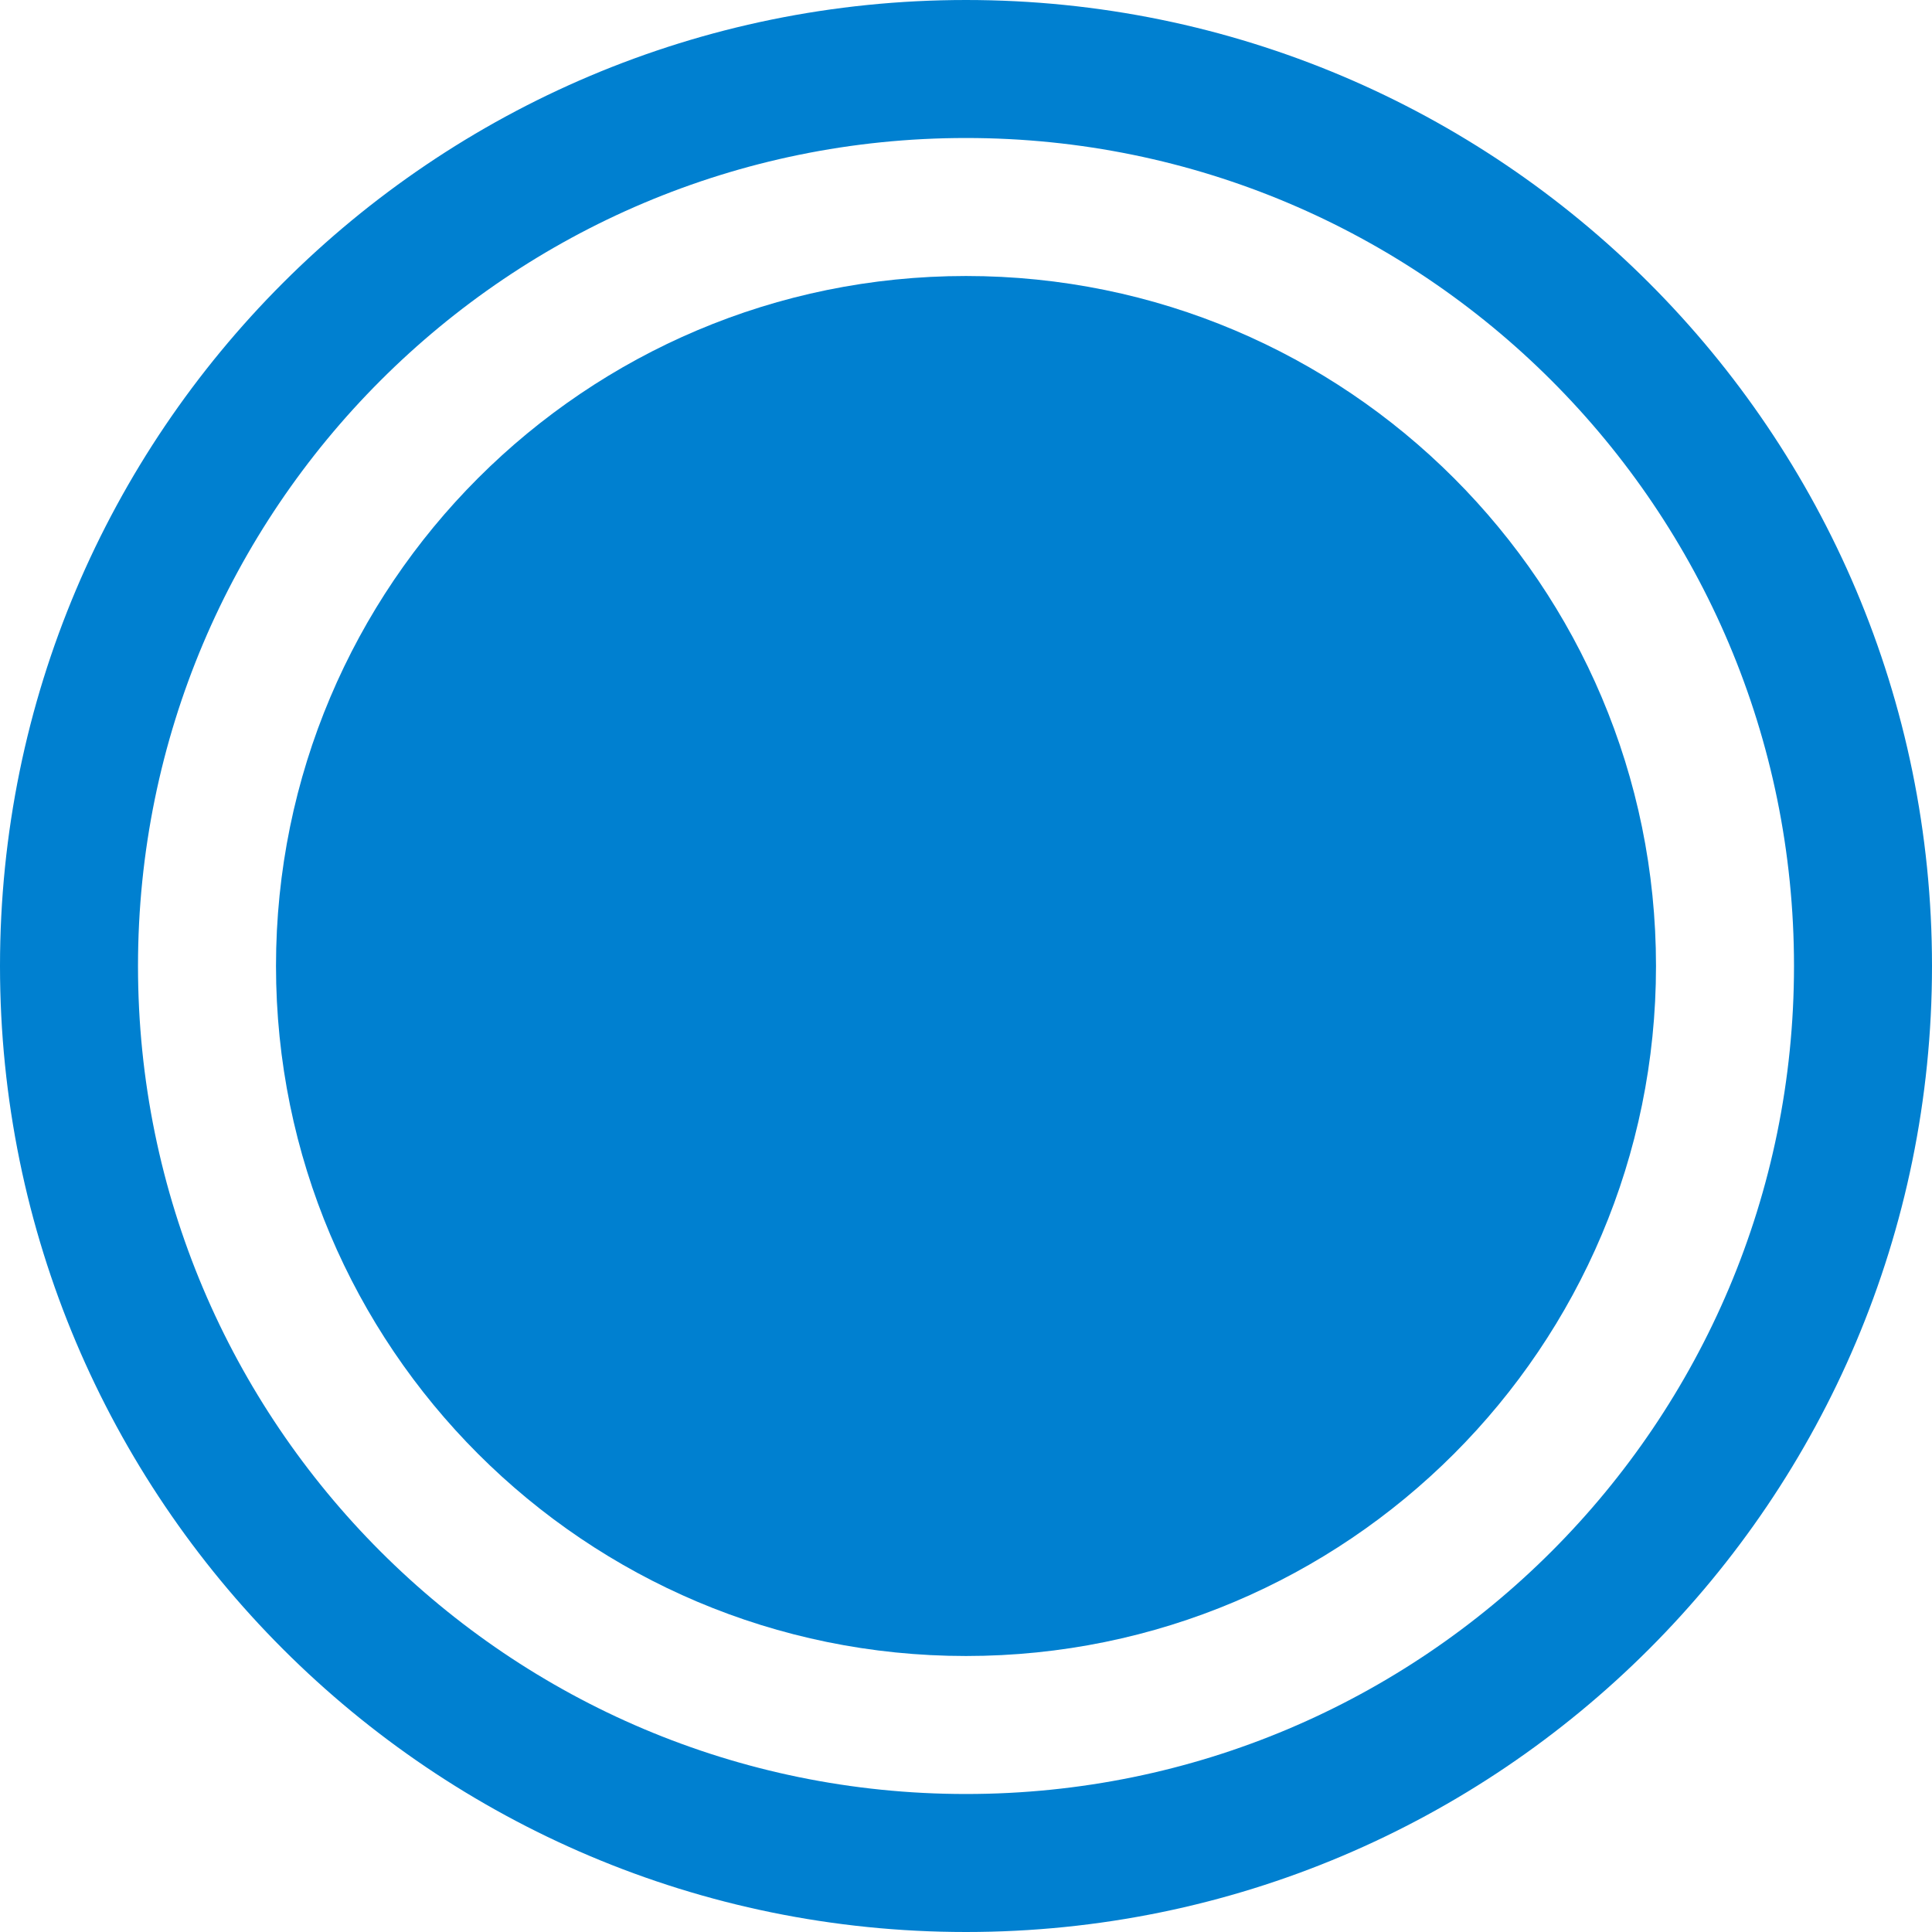
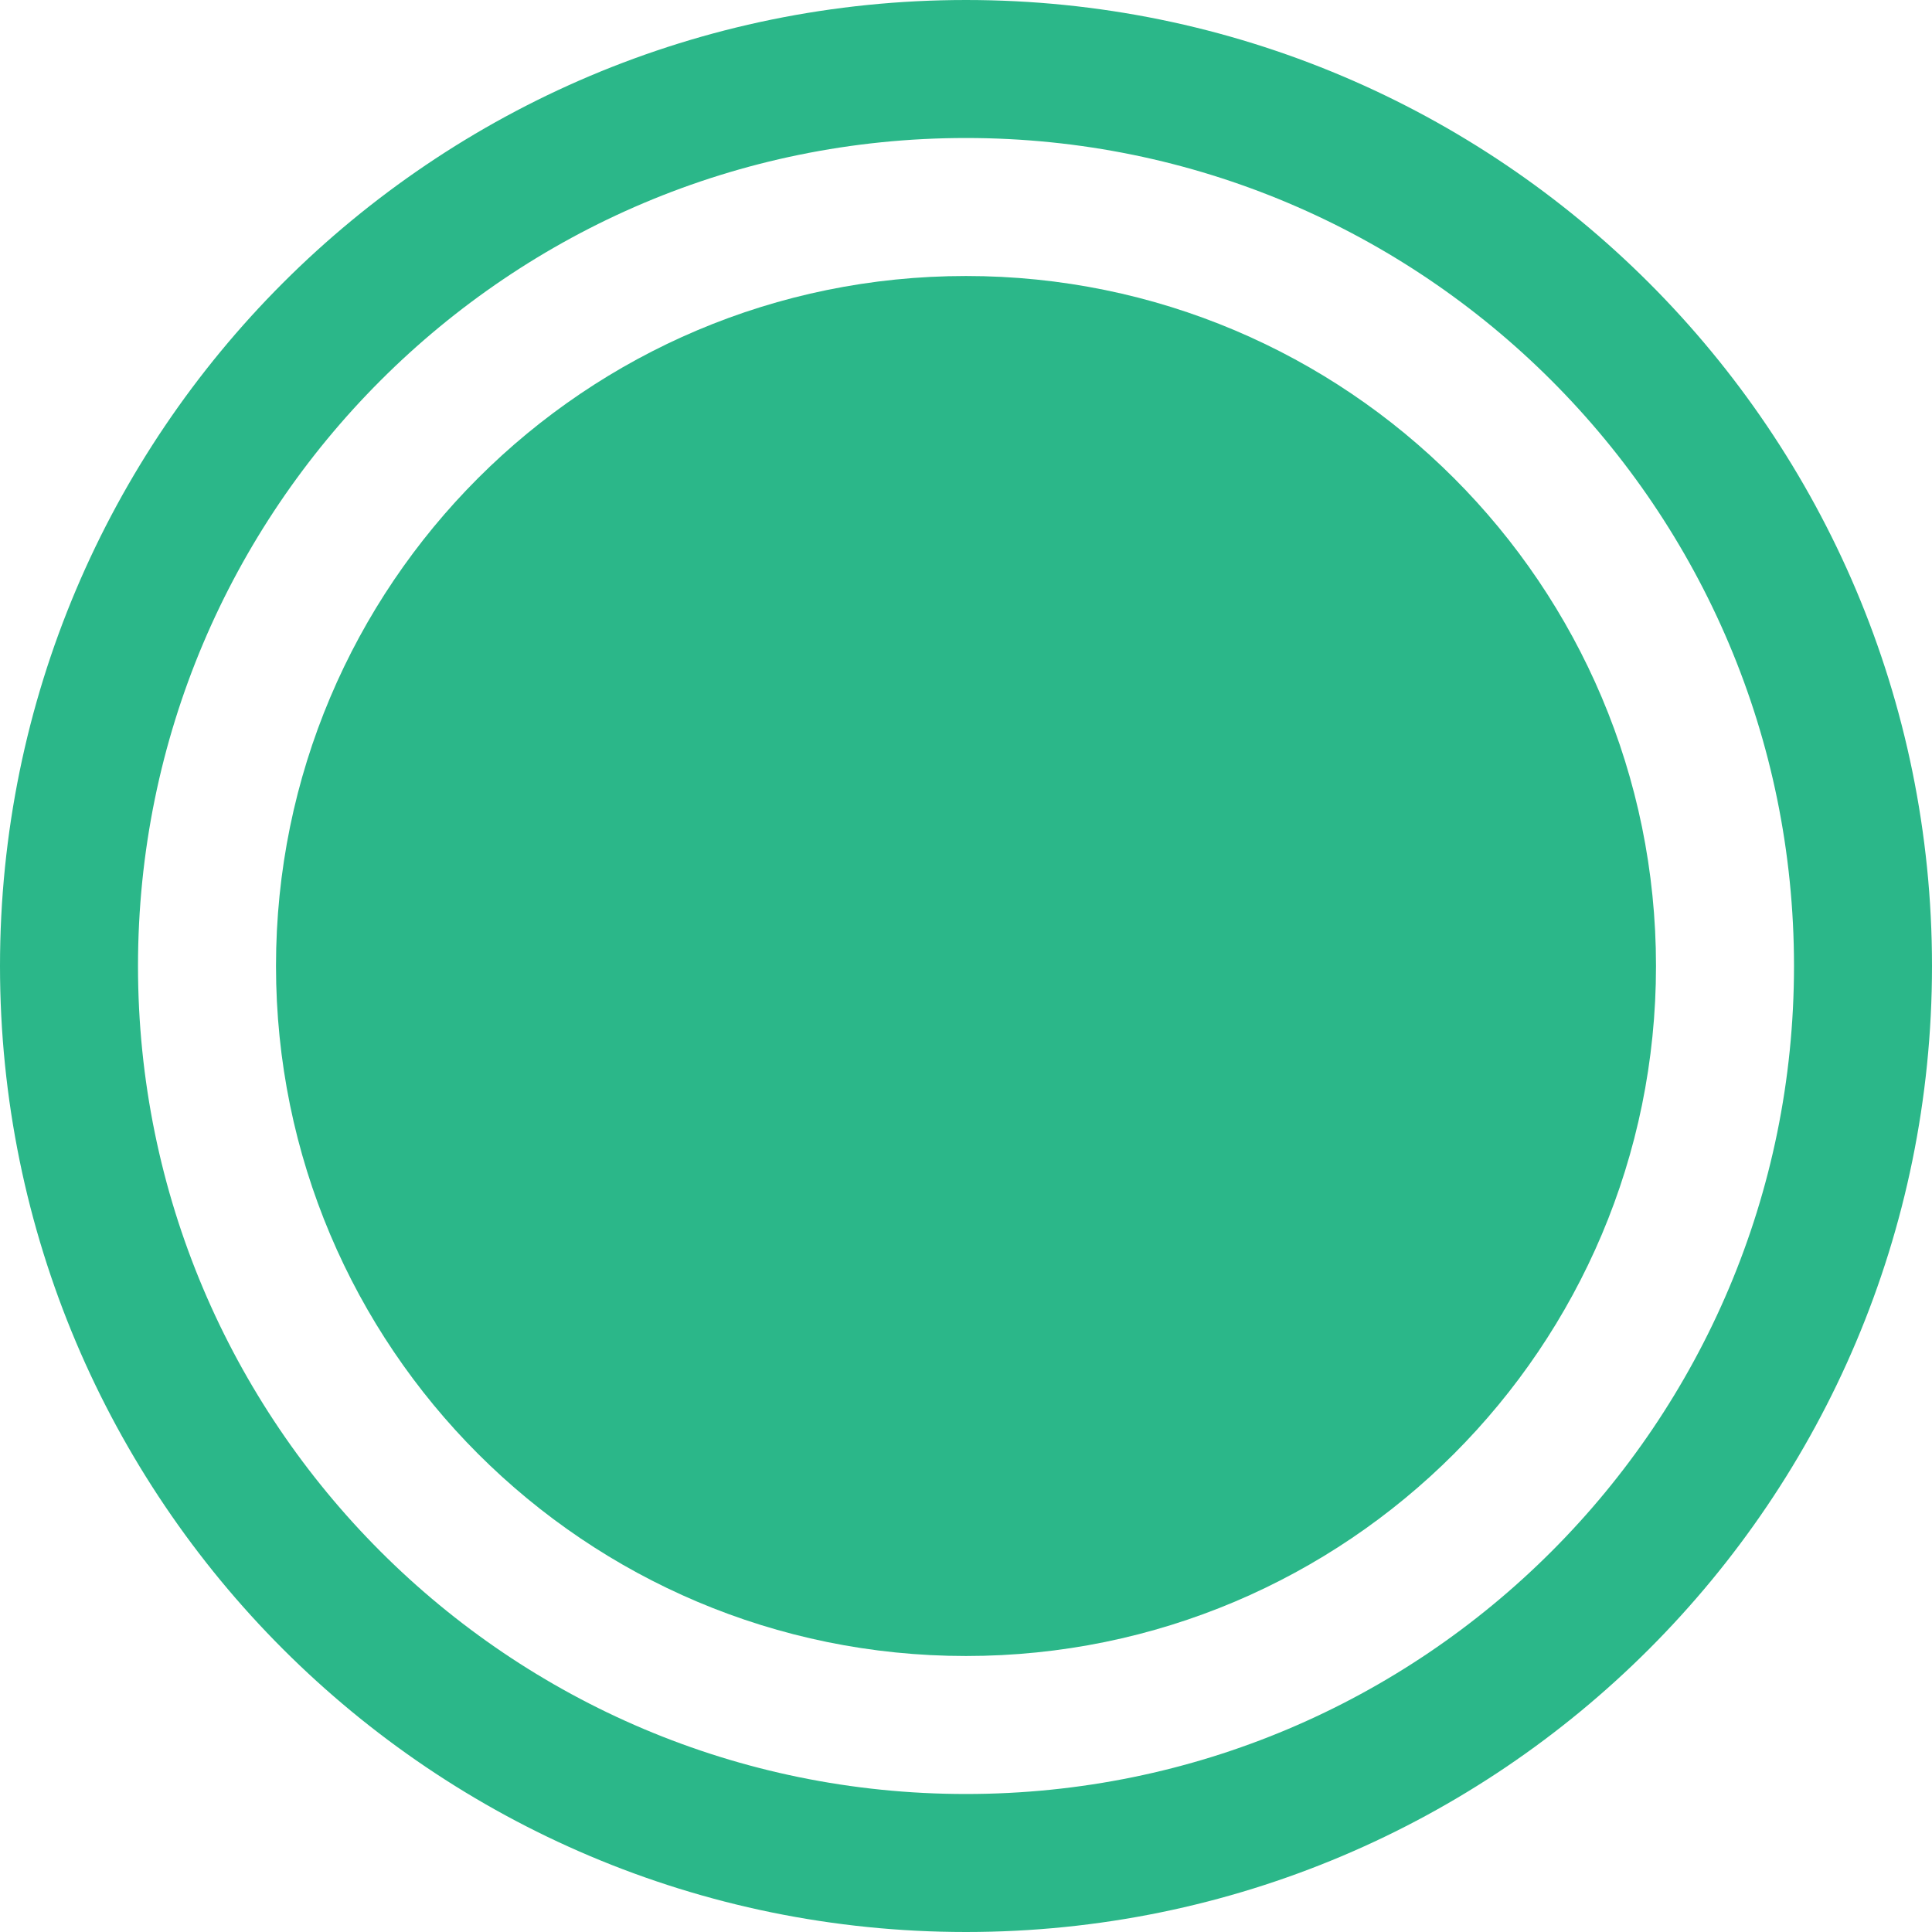
<svg xmlns="http://www.w3.org/2000/svg" width="14px" height="14px" viewBox="0 0 14 14" version="1.1">
  <defs />
-   <g id="组件" stroke="none" stroke-width="1" fill="none" fill-rule="evenodd">
-     <g id="icon" transform="translate(-381, -330)">
-       <g id="16*16" transform="translate(60, 287)">
-         <g id="checked" transform="translate(321, 43)">
-           <circle id="Oval-2" stroke="#0080D0" cx="7" cy="7" r="6.5" />
-           <circle id="Oval-2" fill="#0080D0" cx="7" cy="7" r="5" />
+   <g id="assets" stroke="none" stroke-width="1" fill="none" fill-rule="evenodd">
+     <g id="Artboard" transform="translate(-467, -443)">
+       <g id="个人中心" transform="translate(99, 443)">
+         <g id="checked" transform="translate(368, 0)">
+           <circle id="Oval-2" stroke="#2BB789" cx="7" cy="7" r="6.5" />
+           <circle id="Oval-2" fill="#2BB789" cx="7" cy="7" r="5" />
        </g>
      </g>
    </g>
  </g>
</svg>
